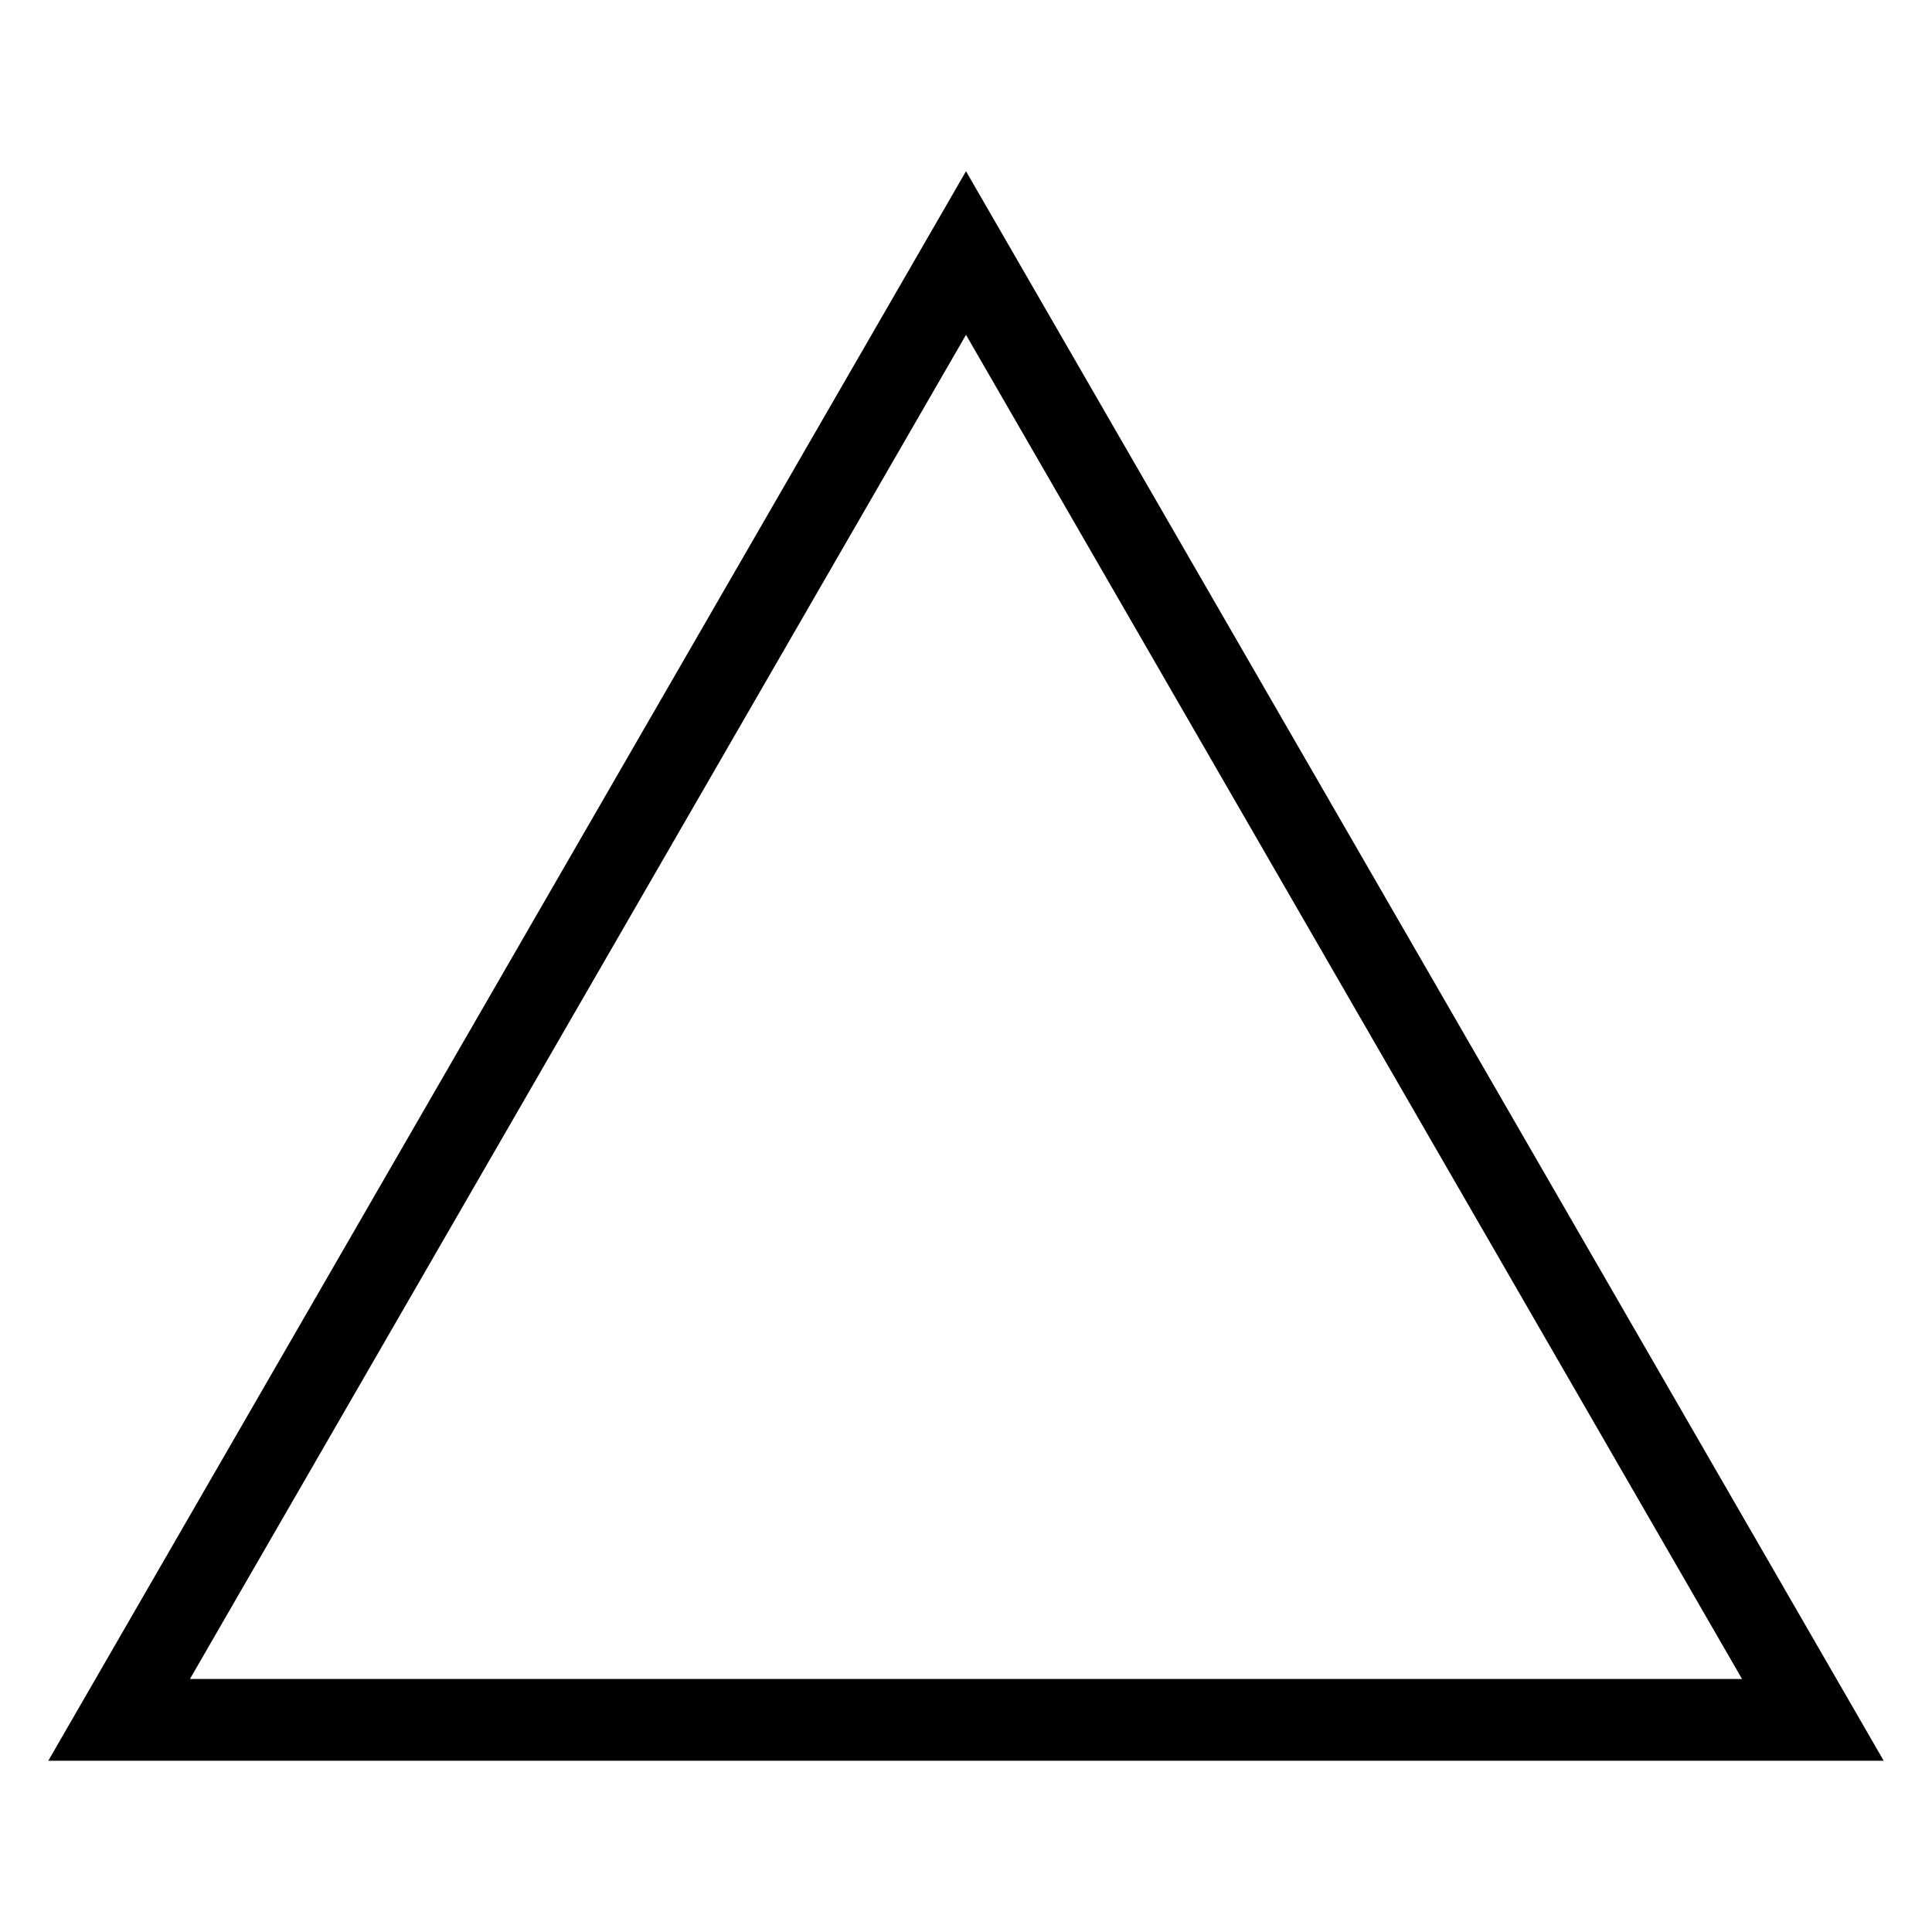
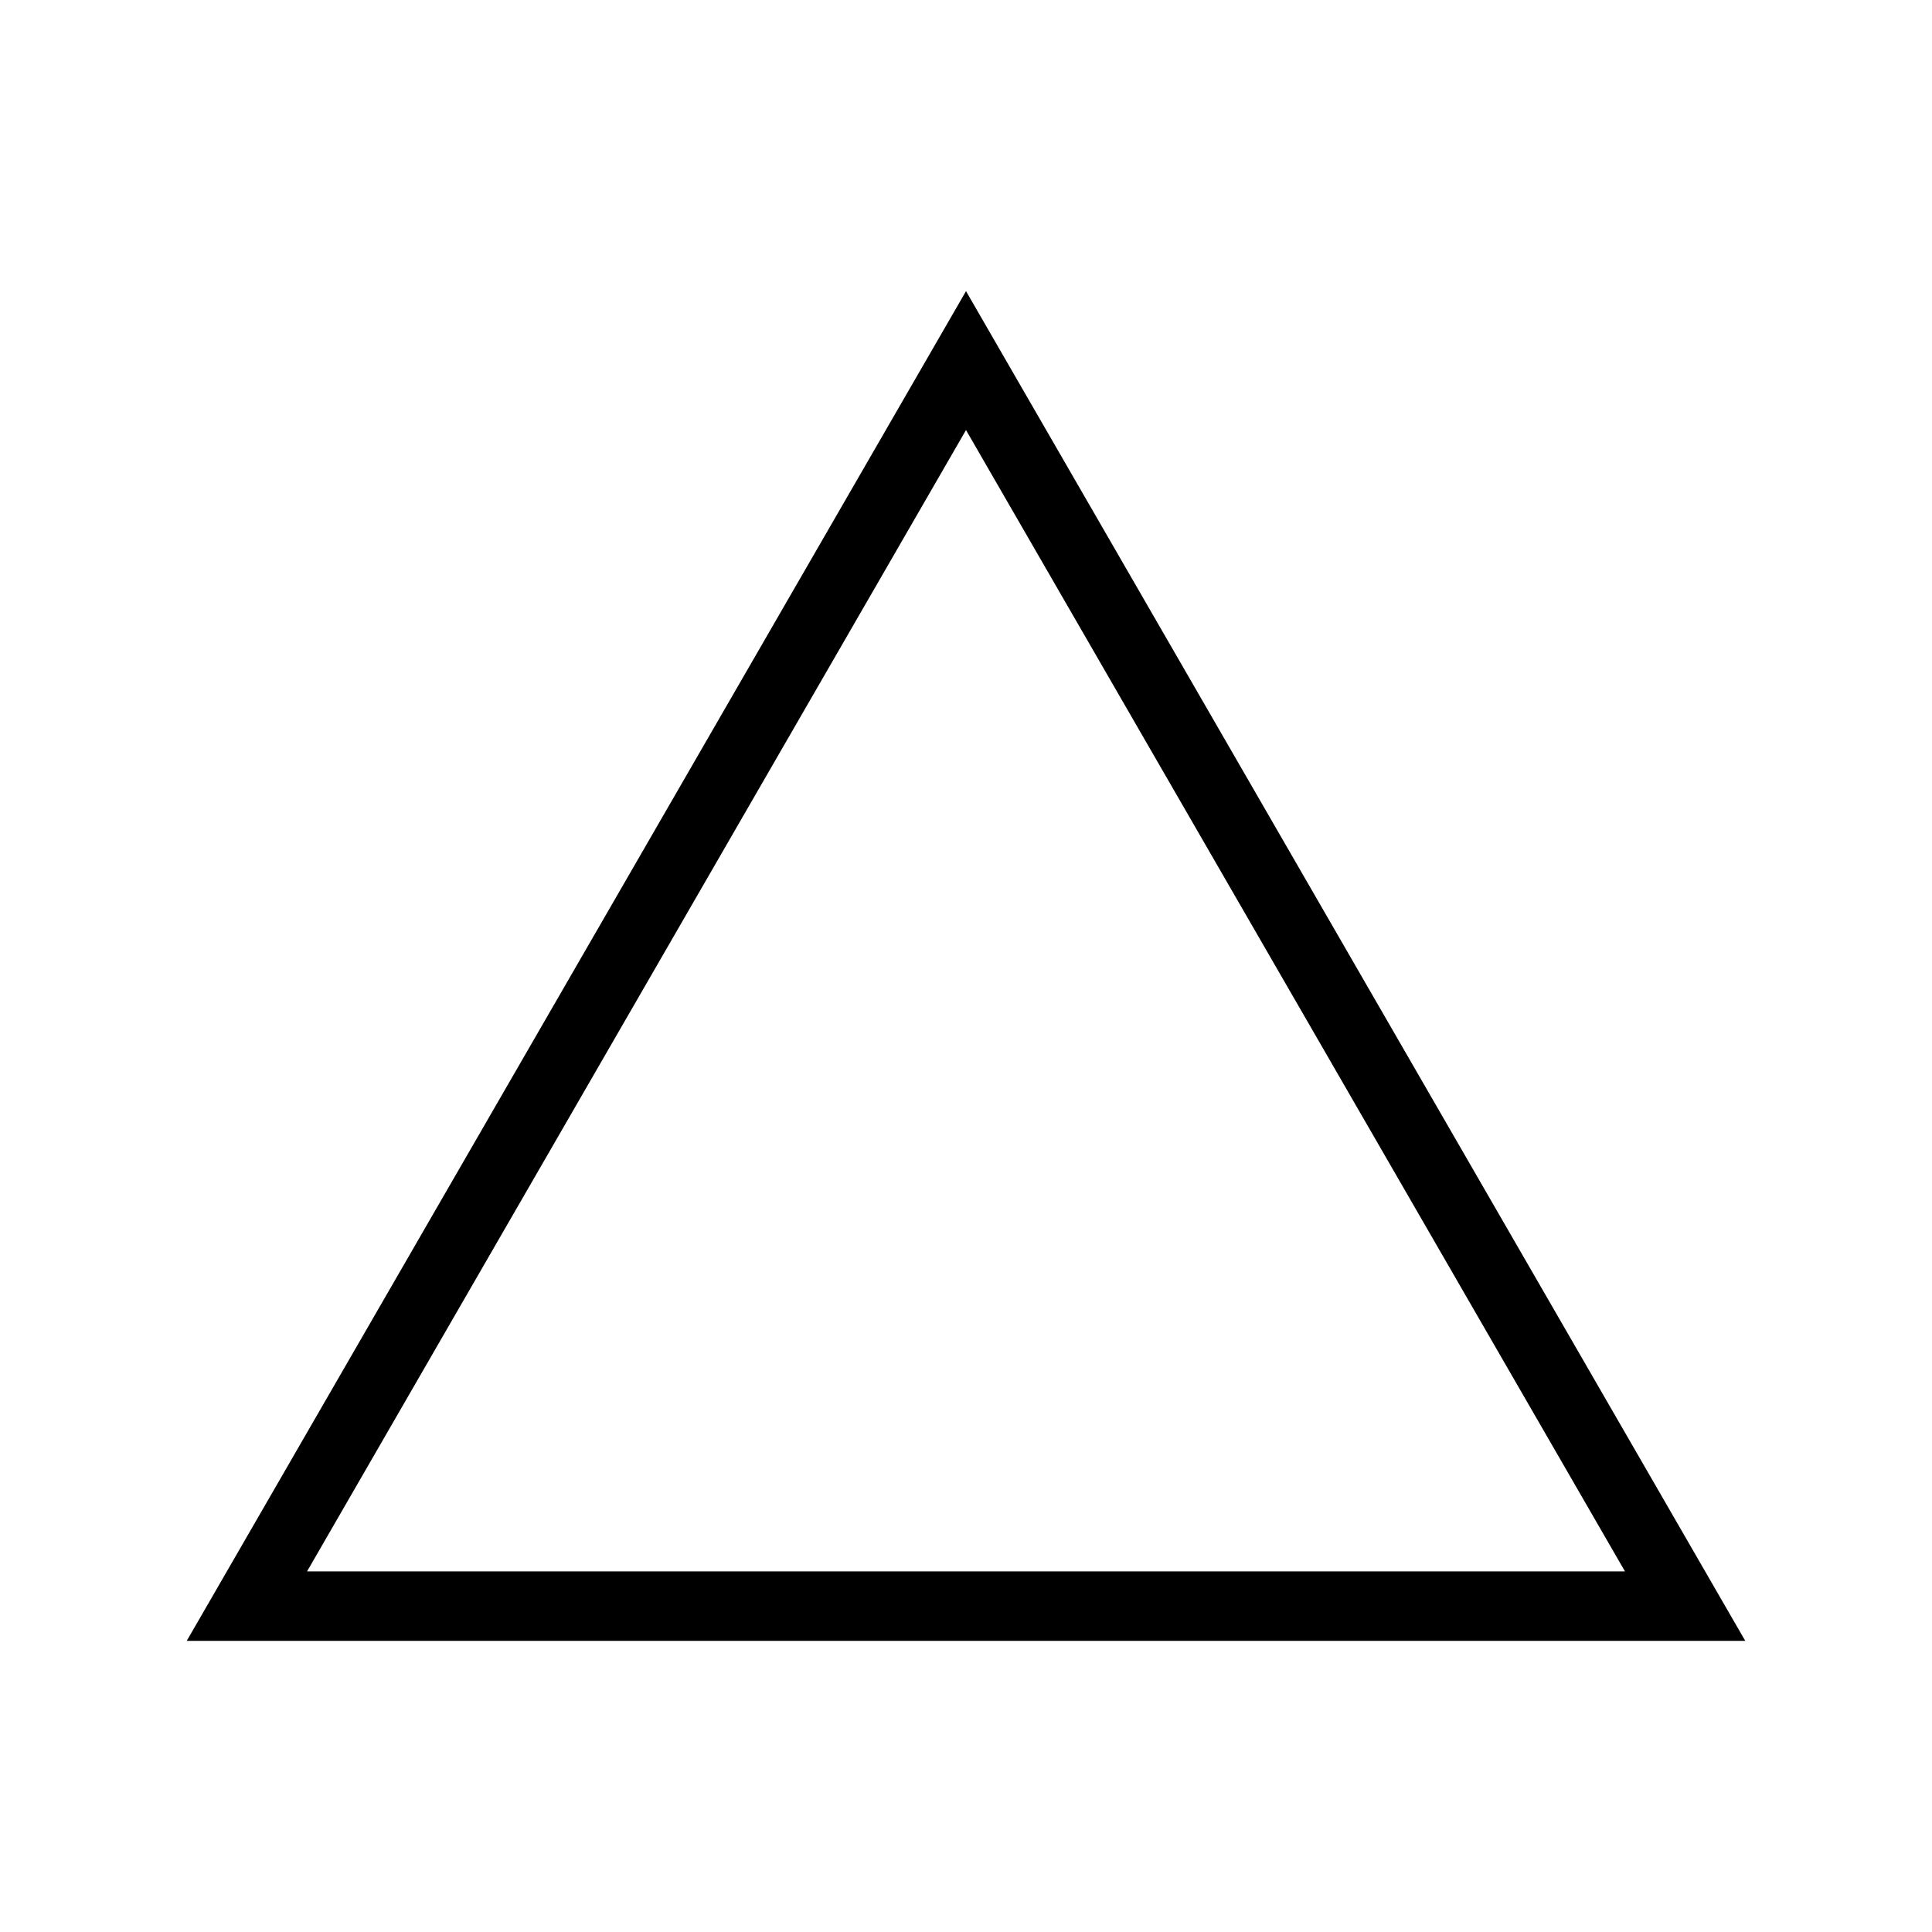
<svg xmlns="http://www.w3.org/2000/svg" version="1.1" id="Layer_1" x="0px" y="0px" width="283.46px" height="283.46px" viewBox="0 0 283.46 283.46" enable-background="new 0 0 283.46 283.46" xml:space="preserve">
  <g>
-     <path d="M141.73,49.124l113.861,197.213H27.869L141.73,49.124 M141.73,25.124L7.084,258.335h269.291L141.73,25.124L141.73,25.124z" />
+     <path d="M141.731,63.097l96.683,167.458H45.049L141.731,63.097 M141.731,42.717L27.399,240.744h228.662L141.731,42.717   L141.731,42.717z" />
  </g>
</svg>
